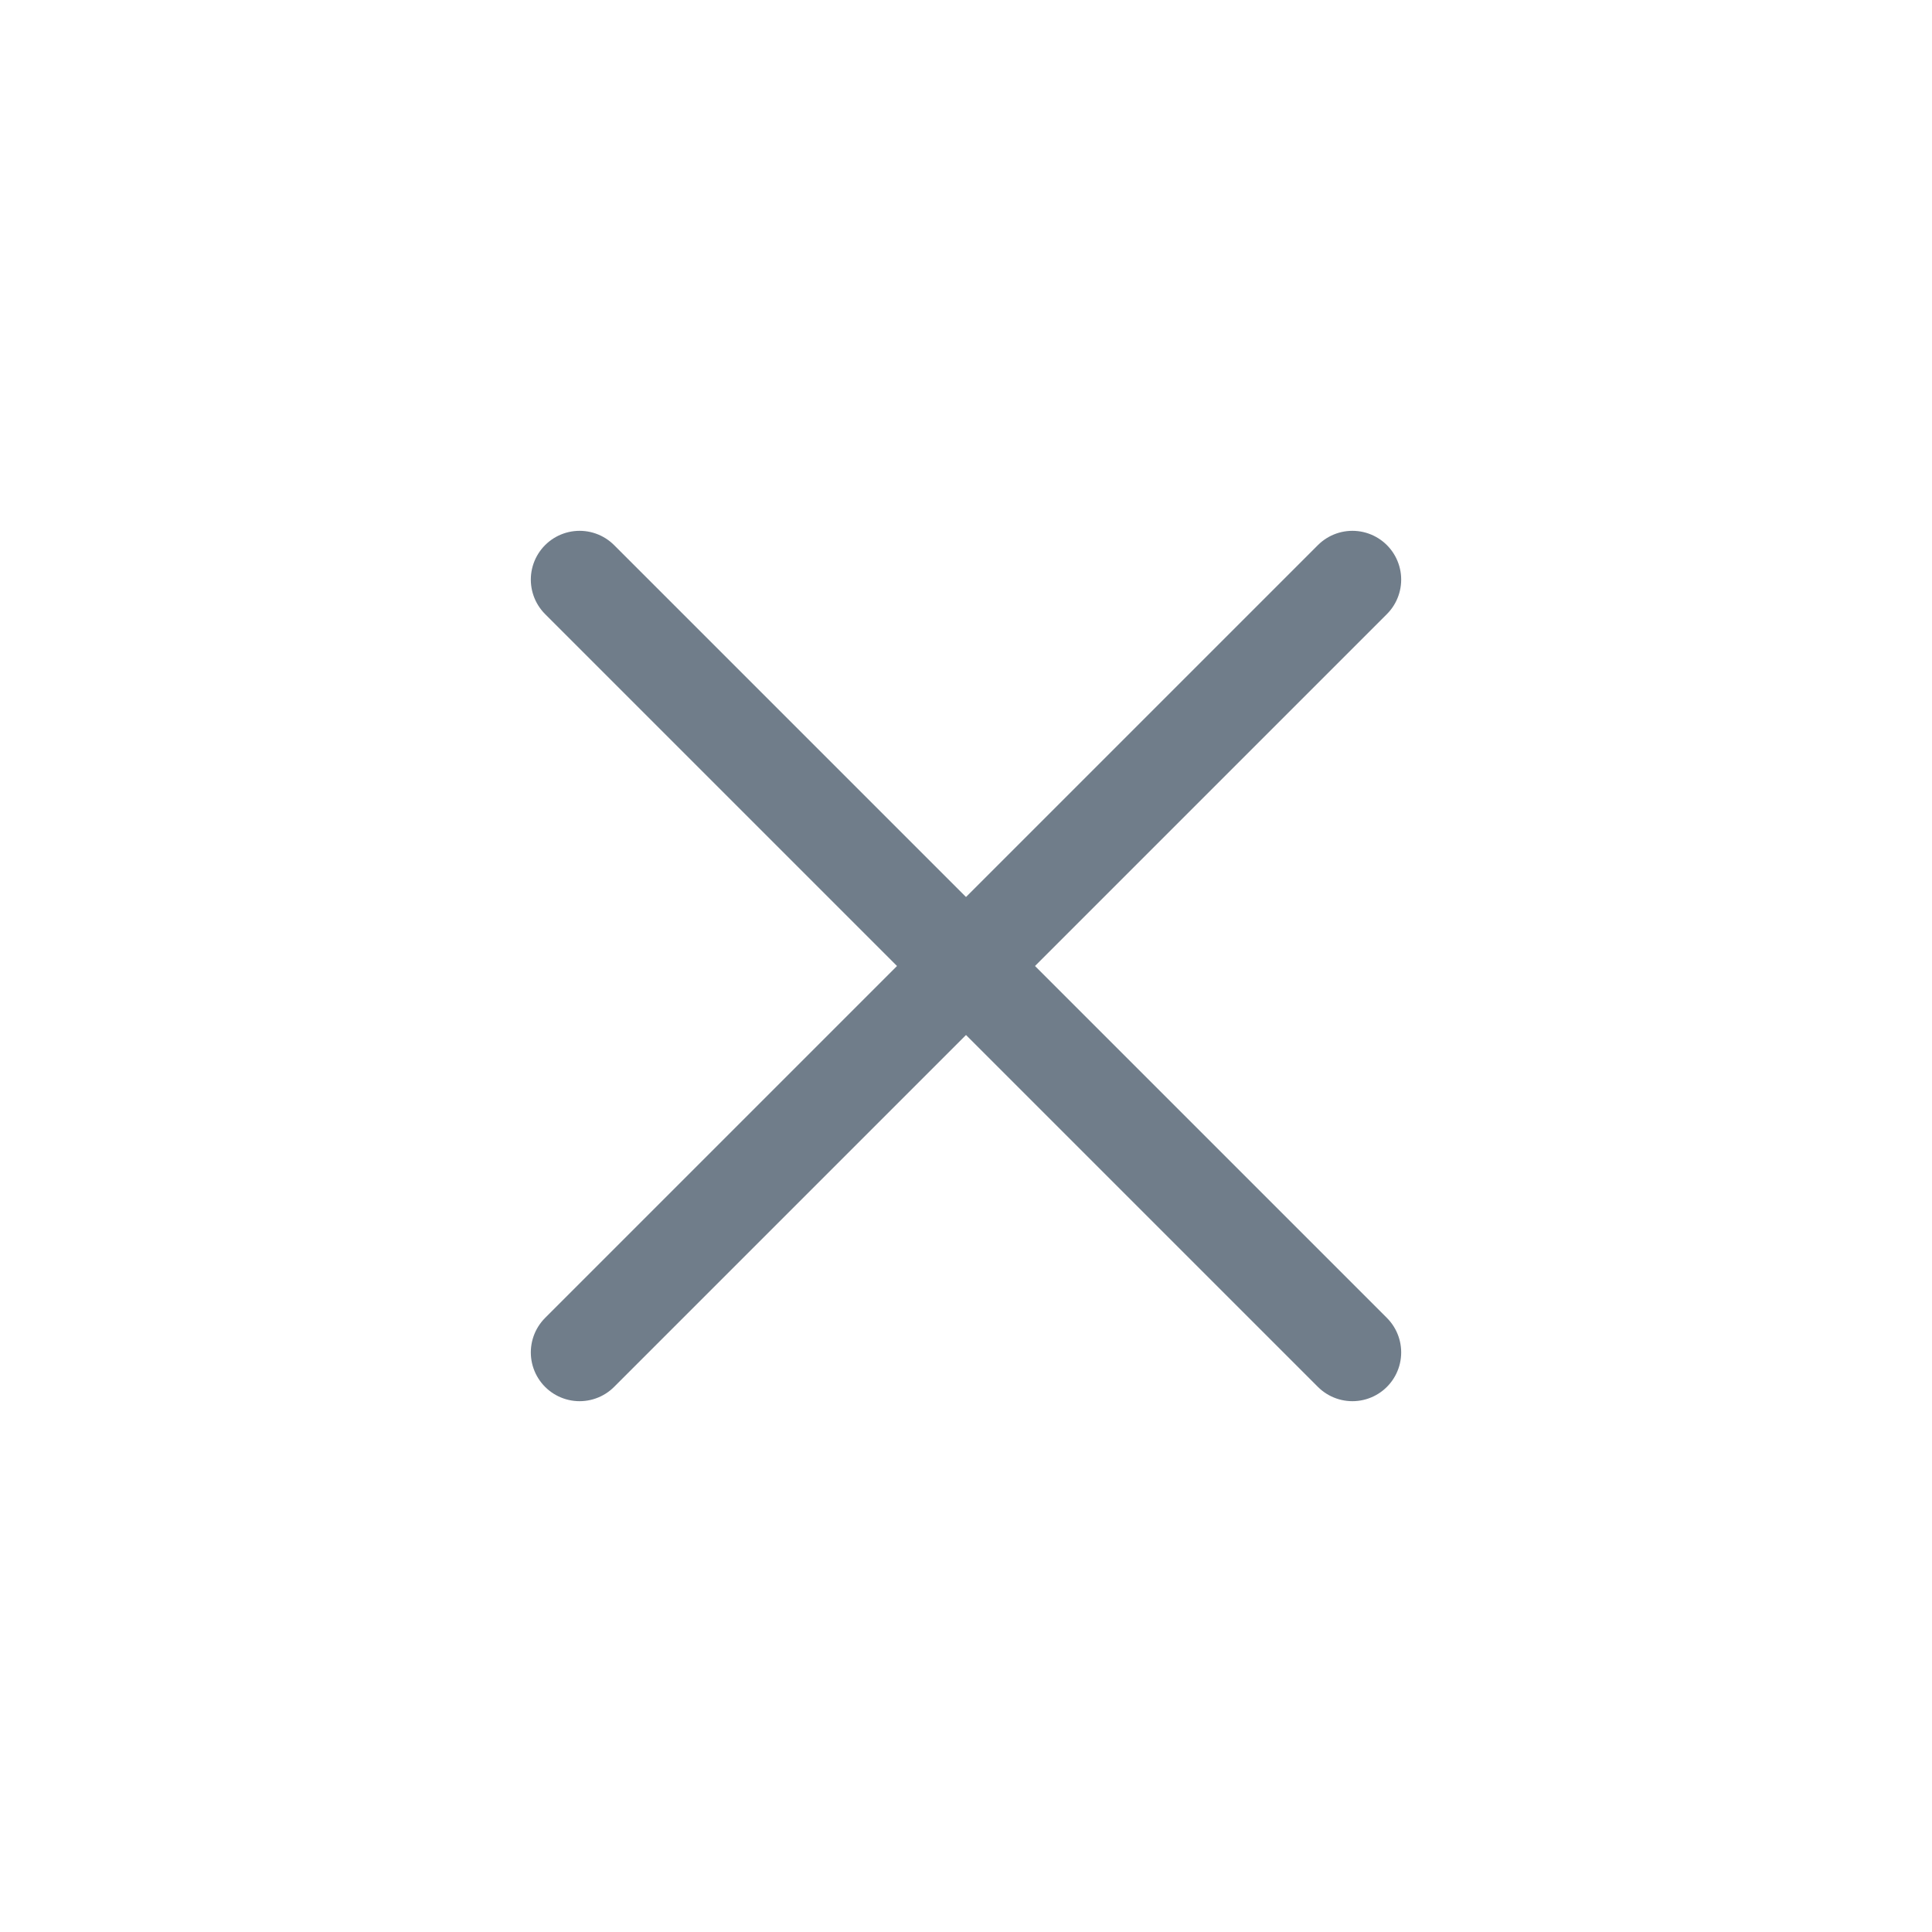
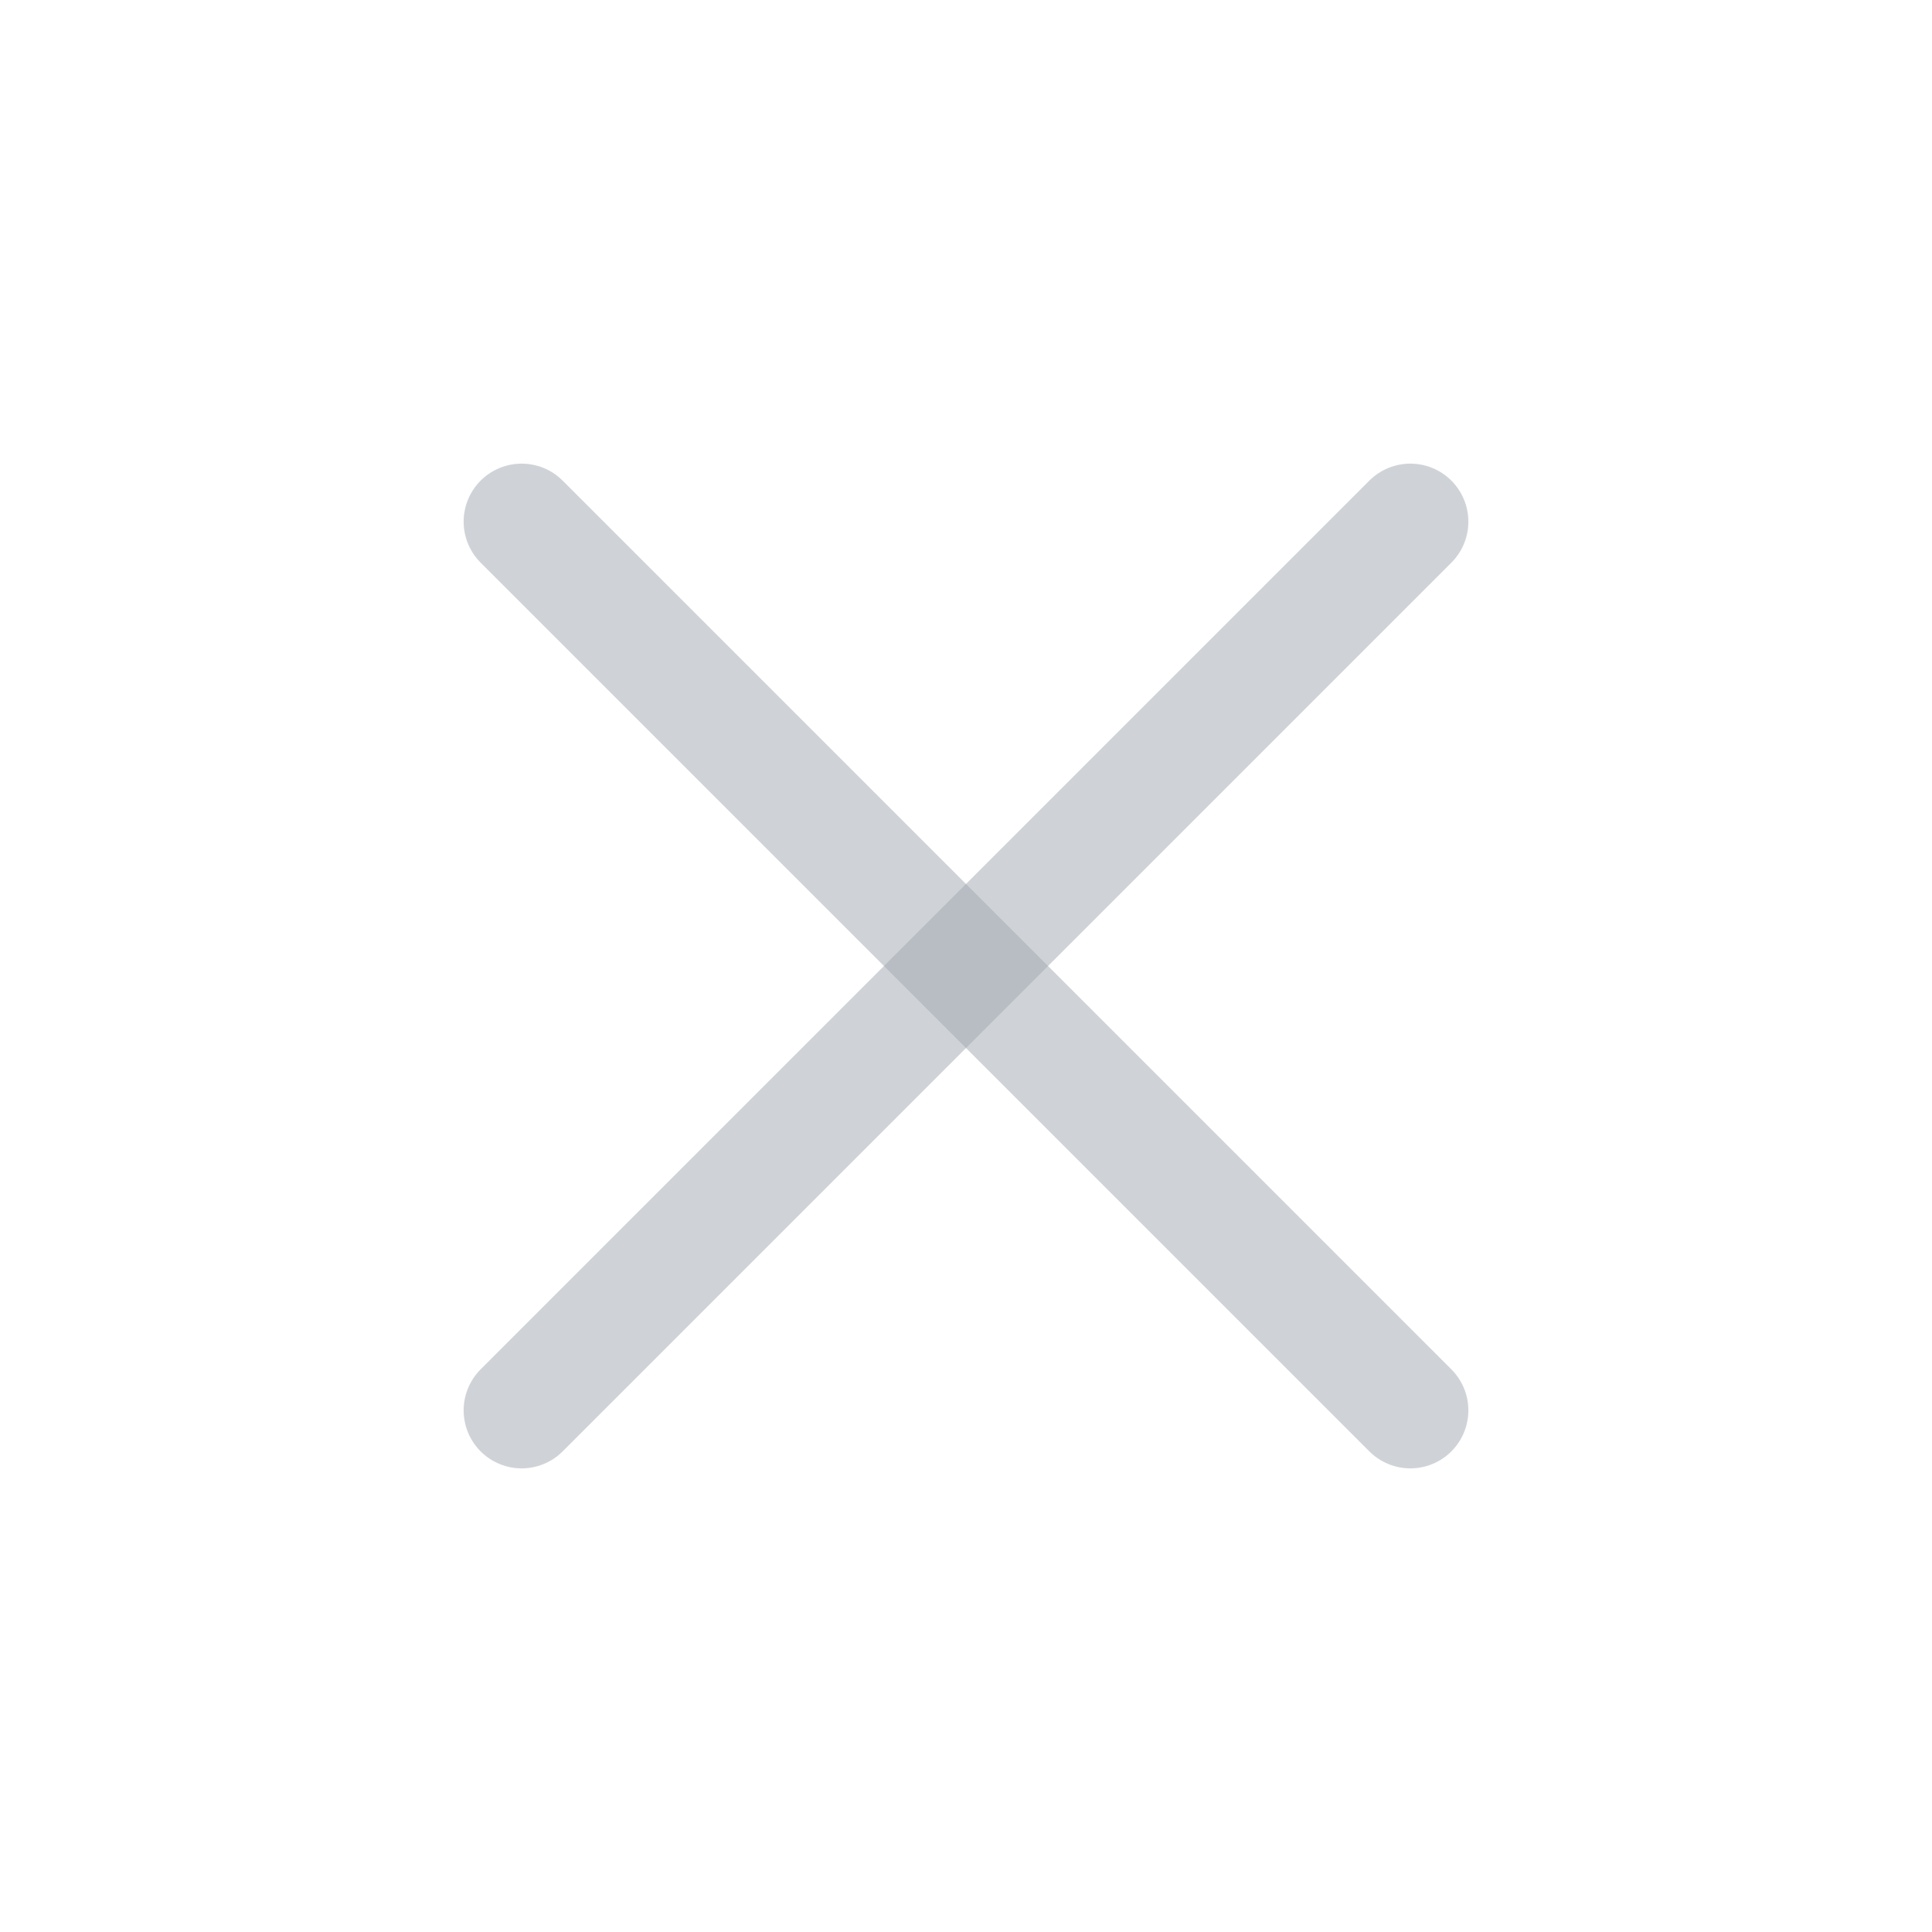
<svg xmlns="http://www.w3.org/2000/svg" viewBox="0 0 50 50" version="1.2" baseProfile="tiny">
  <defs>
</defs>
  <g fill="none" stroke="black" stroke-width="1" fill-rule="evenodd" stroke-linecap="square" stroke-linejoin="bevel">
-     <g fill="none" stroke="#707d8a" stroke-opacity="1" stroke-width="1.01" stroke-linecap="round" stroke-linejoin="miter" stroke-miterlimit="2" transform="matrix(2.5,0,0,2.5,2.5,2.5)" font-family="Noto Sans" font-size="10" font-weight="400" font-style="normal">
-       <polyline fill="none" vector-effect="none" points="5,5 13,13 " />
-       <polyline fill="none" vector-effect="none" points="13,5 5,13 " />
+     <g fill="none" stroke="#a1a9b1" stroke-opacity="0.5" stroke-width="1.001" stroke-linecap="square" stroke-linejoin="bevel" transform="matrix(2.5,0,0,2.5,2.5,2.5)" font-family="Noto Sans" font-size="10" font-weight="400" font-style="normal">
+ </g>
+     <g fill="none" stroke="#a1a9b1" stroke-opacity="0.5" stroke-width="1.001" stroke-linecap="round" stroke-linejoin="miter" stroke-miterlimit="2" transform="matrix(2.5,0,0,2.5,2.5,2.5)" font-family="Noto Sans" font-size="10" font-weight="400" font-style="normal">
+ </g>
+     <g fill="none" stroke="#a1a9b1" stroke-opacity="0.5" stroke-width="1.001" stroke-linecap="round" stroke-linejoin="miter" stroke-miterlimit="2" transform="matrix(2.5,0,0,2.5,2.5,2.5)" font-family="Noto Sans" font-size="10" font-weight="400" font-style="normal">
+ </g>
+     <g fill="none" stroke="#a1a9b1" stroke-opacity="0.5" stroke-width="1.201" stroke-linecap="round" stroke-linejoin="miter" stroke-miterlimit="2" transform="matrix(2.5,0,0,2.5,2.5,2.5)" font-family="Noto Sans" font-size="10" font-weight="400" font-style="normal">
+       <polyline fill="none" vector-effect="none" points="4.4,4.4 13.6,13.6 " />
+       <polyline fill="none" vector-effect="none" points="13.6,4.4 4.4,13.6 " />
    </g>
+     <g fill="none" stroke="#a1a9b1" stroke-opacity="0.5" stroke-width="1.001" stroke-linecap="square" stroke-linejoin="bevel" transform="matrix(2.5,0,0,2.5,2.5,2.5)" font-family="Noto Sans" font-size="10" font-weight="400" font-style="normal">
+ </g>
    <g fill="none" stroke="#000000" stroke-opacity="1" stroke-width="1" stroke-linecap="square" stroke-linejoin="bevel" transform="matrix(1,0,0,1,0,0)" font-family="Noto Sans" font-size="10" font-weight="400" font-style="normal">
</g>
  </g>
</svg>
